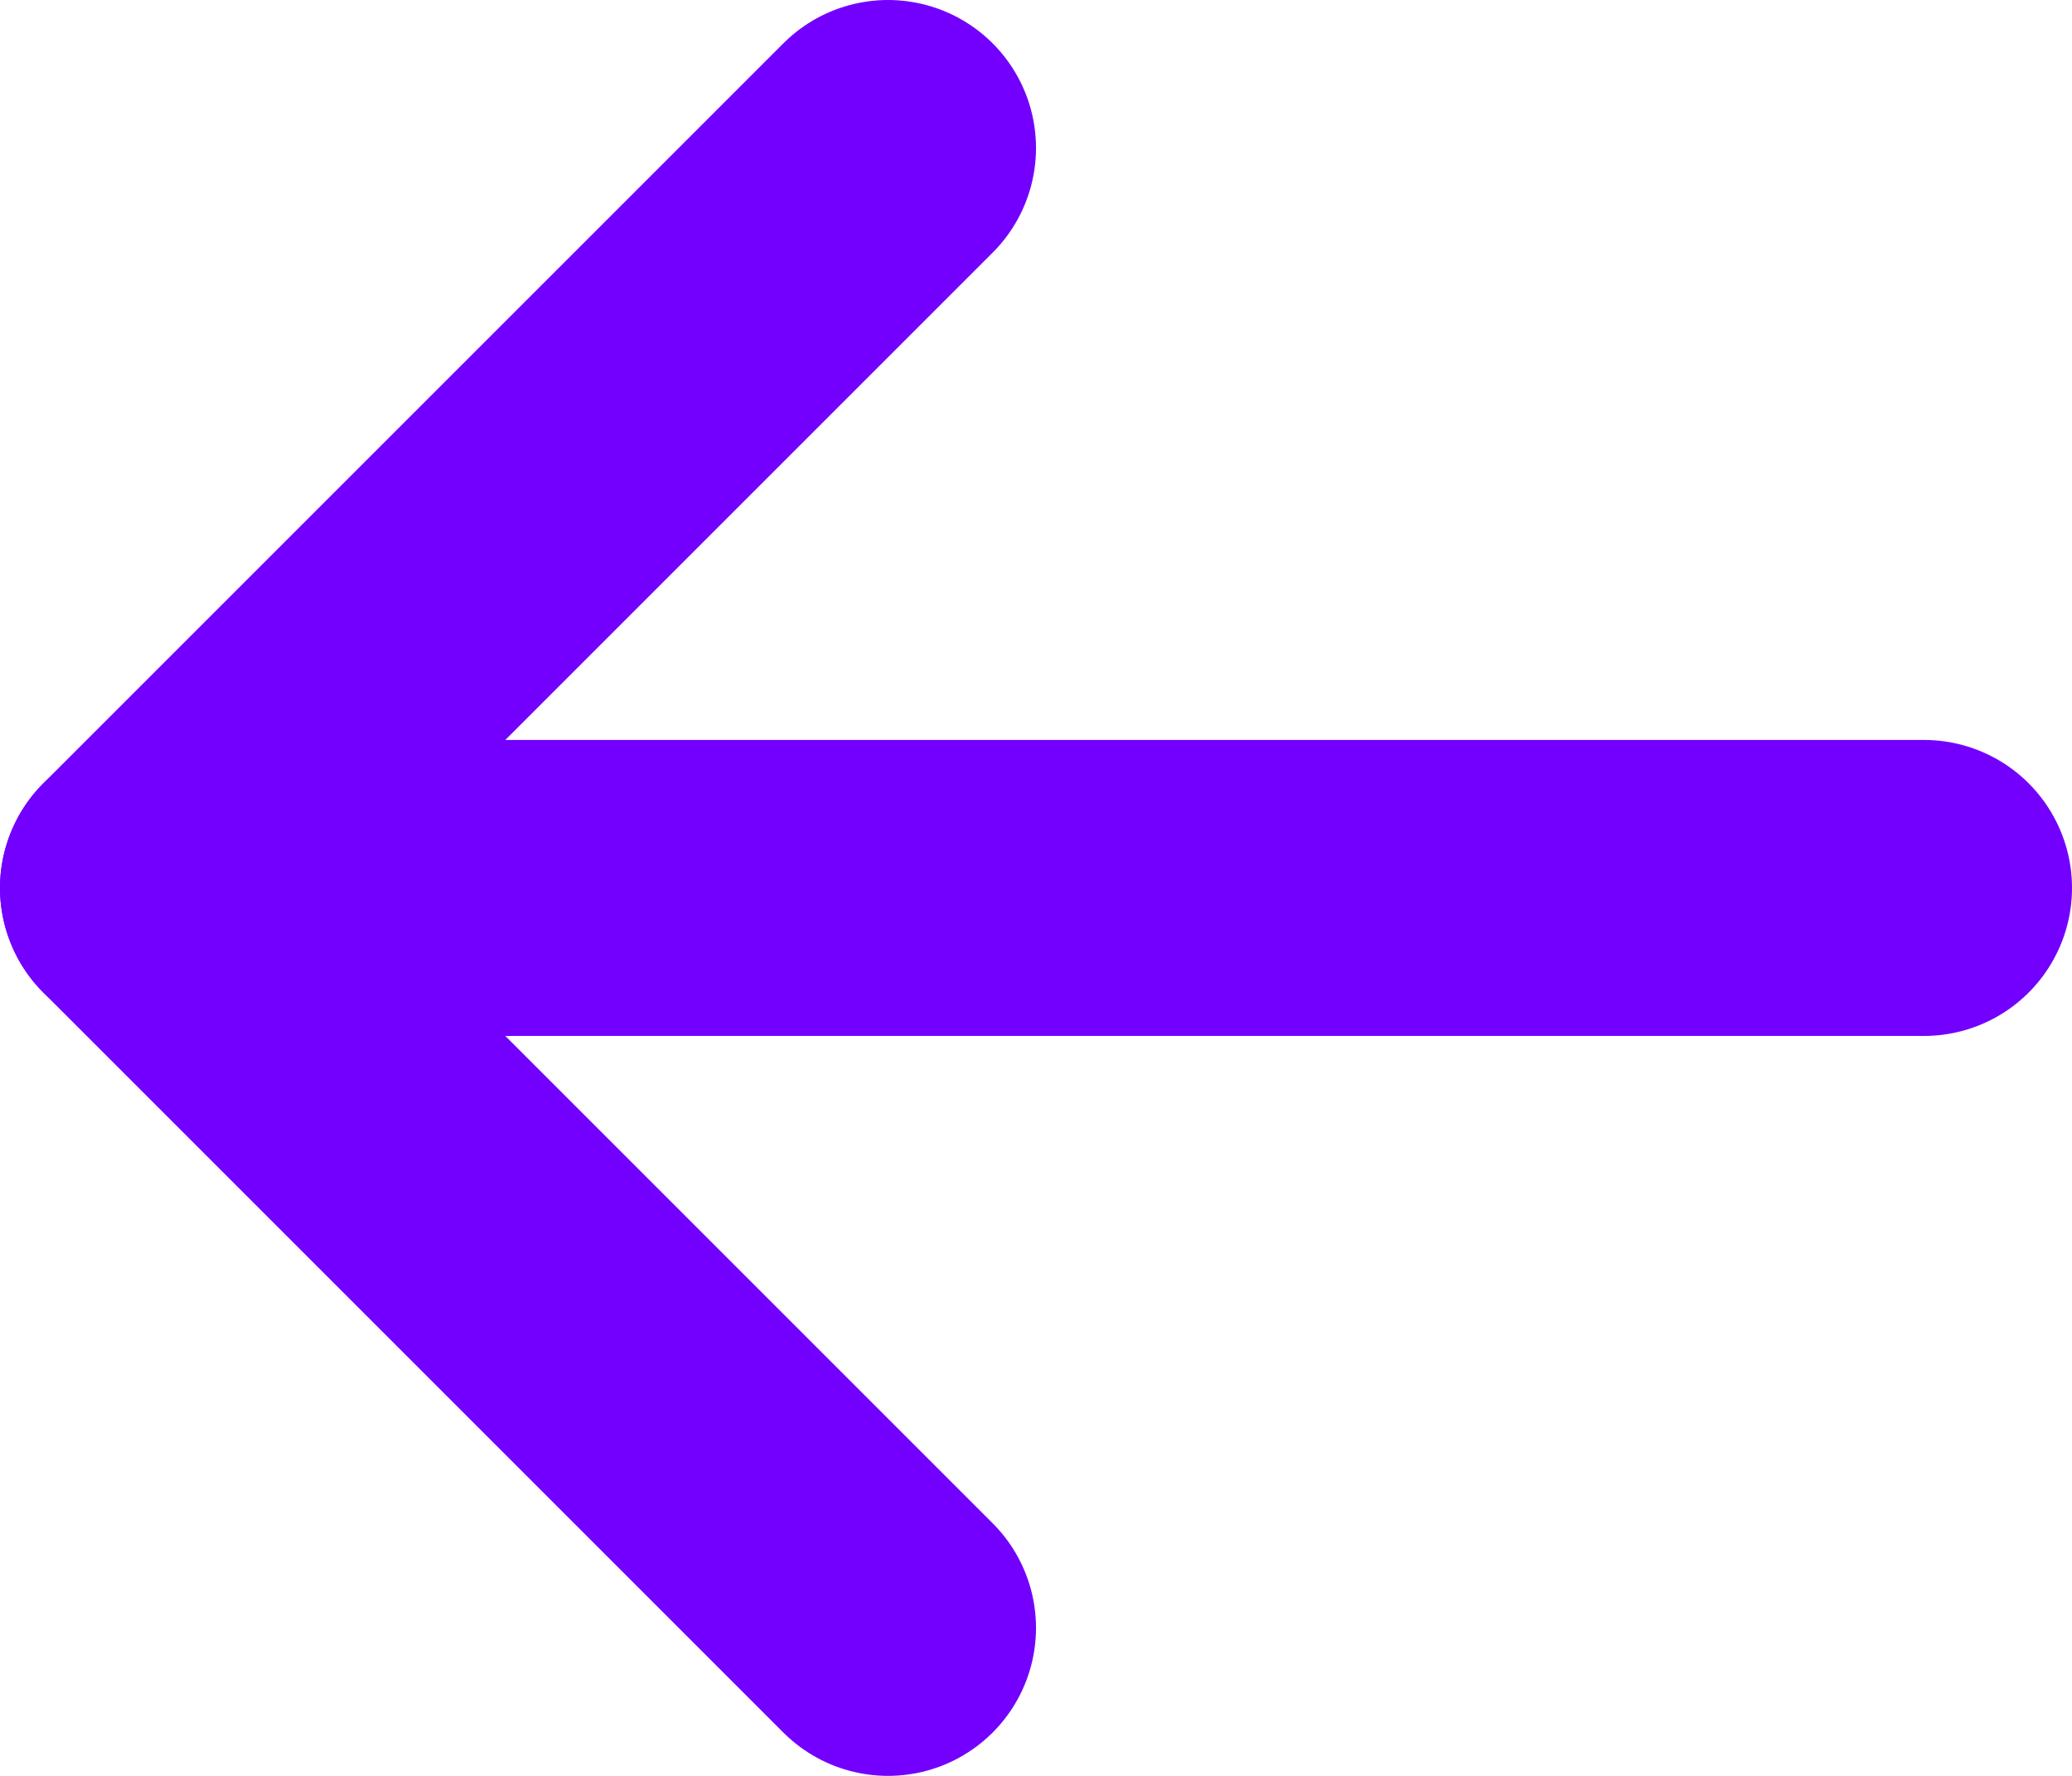
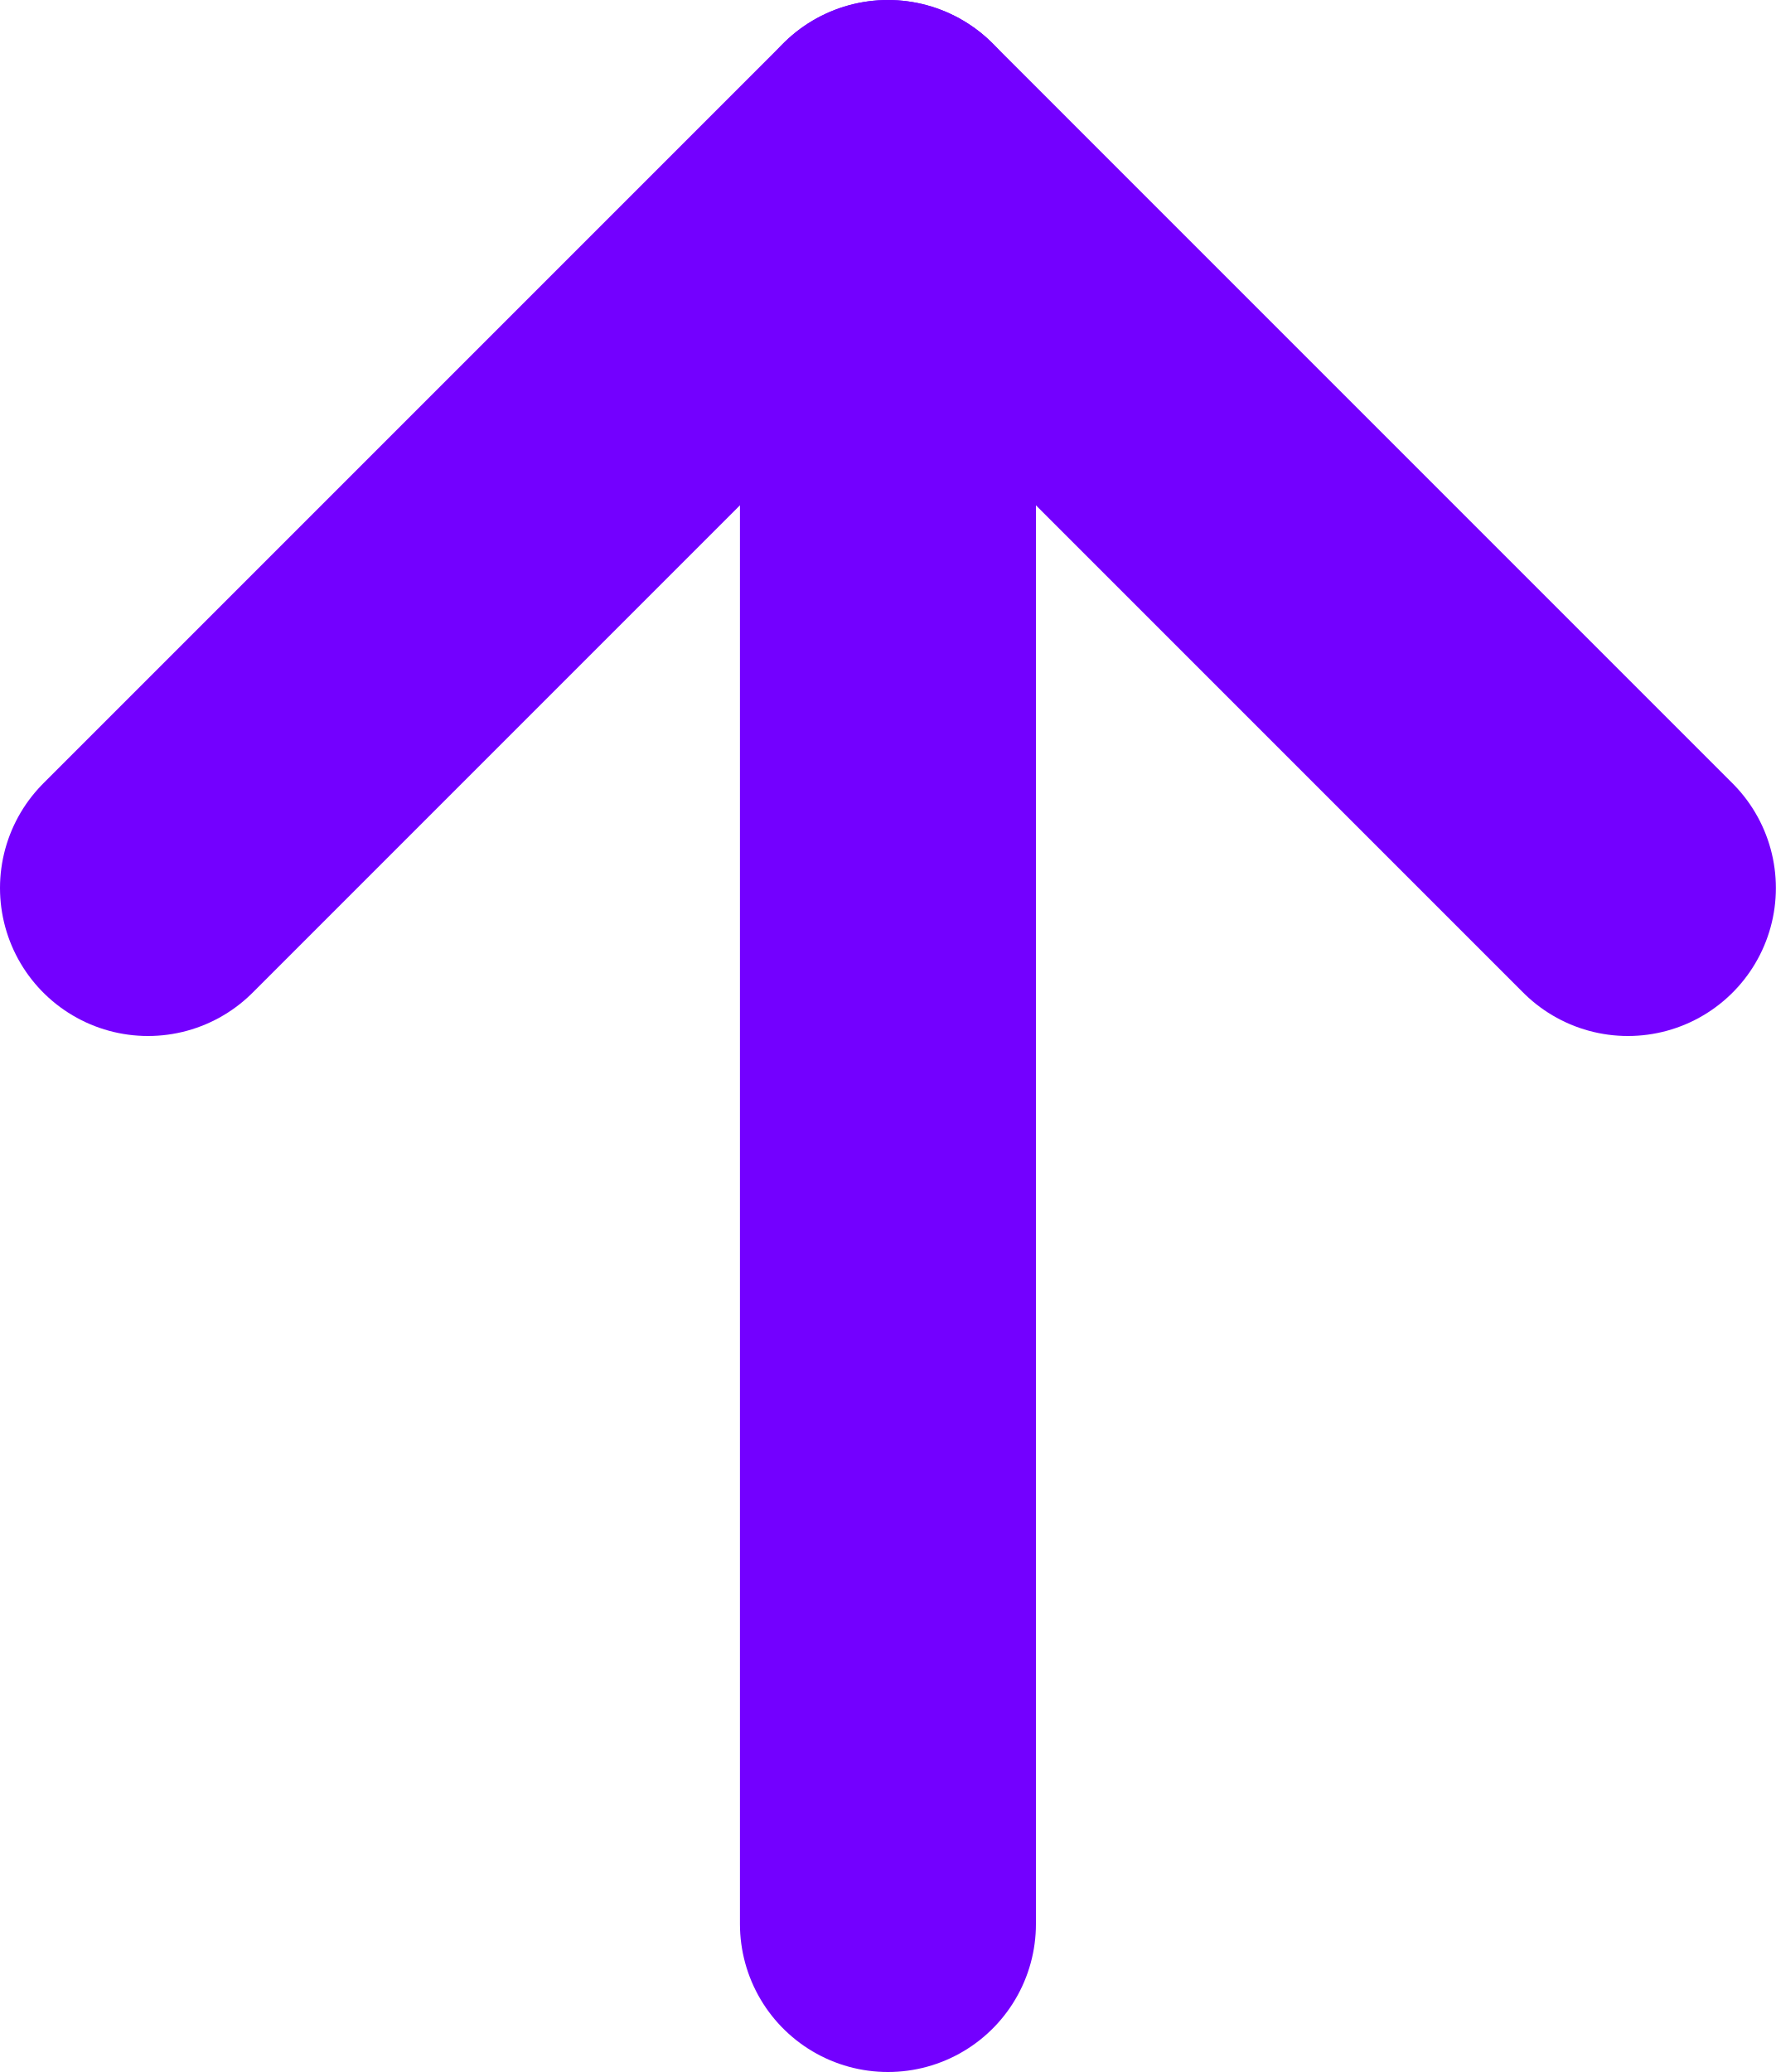
- <svg xmlns="http://www.w3.org/2000/svg" width="14px" height="12px" viewBox="0 0 14 12" version="1.1">
+ <svg xmlns="http://www.w3.org/2000/svg" width="12px" height="14px" viewBox="0 0 12 14" version="1.1">
  <defs />
-   <g id="Basics" stroke="none" stroke-width="1" fill="none" fill-rule="evenodd" stroke-linecap="round" stroke-linejoin="round">
-     <g id="basics/icons" transform="translate(-89, -225)" stroke="#7300FF" stroke-width="2">
-       <g id="icon" transform="translate(29, 187)">
-         <g id="icons/back" transform="translate(55, 32)">
-           <path d="M18,12 L6,12" id="Shape" />
-           <polyline id="Shape" points="11 17 6 12 11 7" />
+   <g id="Symbols" stroke="none" stroke-width="1" fill="none" fill-rule="evenodd" stroke-linecap="round" stroke-linejoin="round">
+     <g id="template/footer" transform="translate(-223, -895)" stroke="#7300FF" stroke-width="2">
+       <g id="component/back-to-top" transform="translate(0, 876)">
+         <g id="icons/up" transform="translate(217, 15)">
+           <path d="M12,17 L12,5" id="Shape" />
+           <polyline id="Shape" transform="translate(12, 7.5) rotate(-270) translate(-12, -7.5) " points="14.5 12.5 9.5 7.5 14.5 2.5" />
        </g>
      </g>
    </g>
  </g>
</svg>
